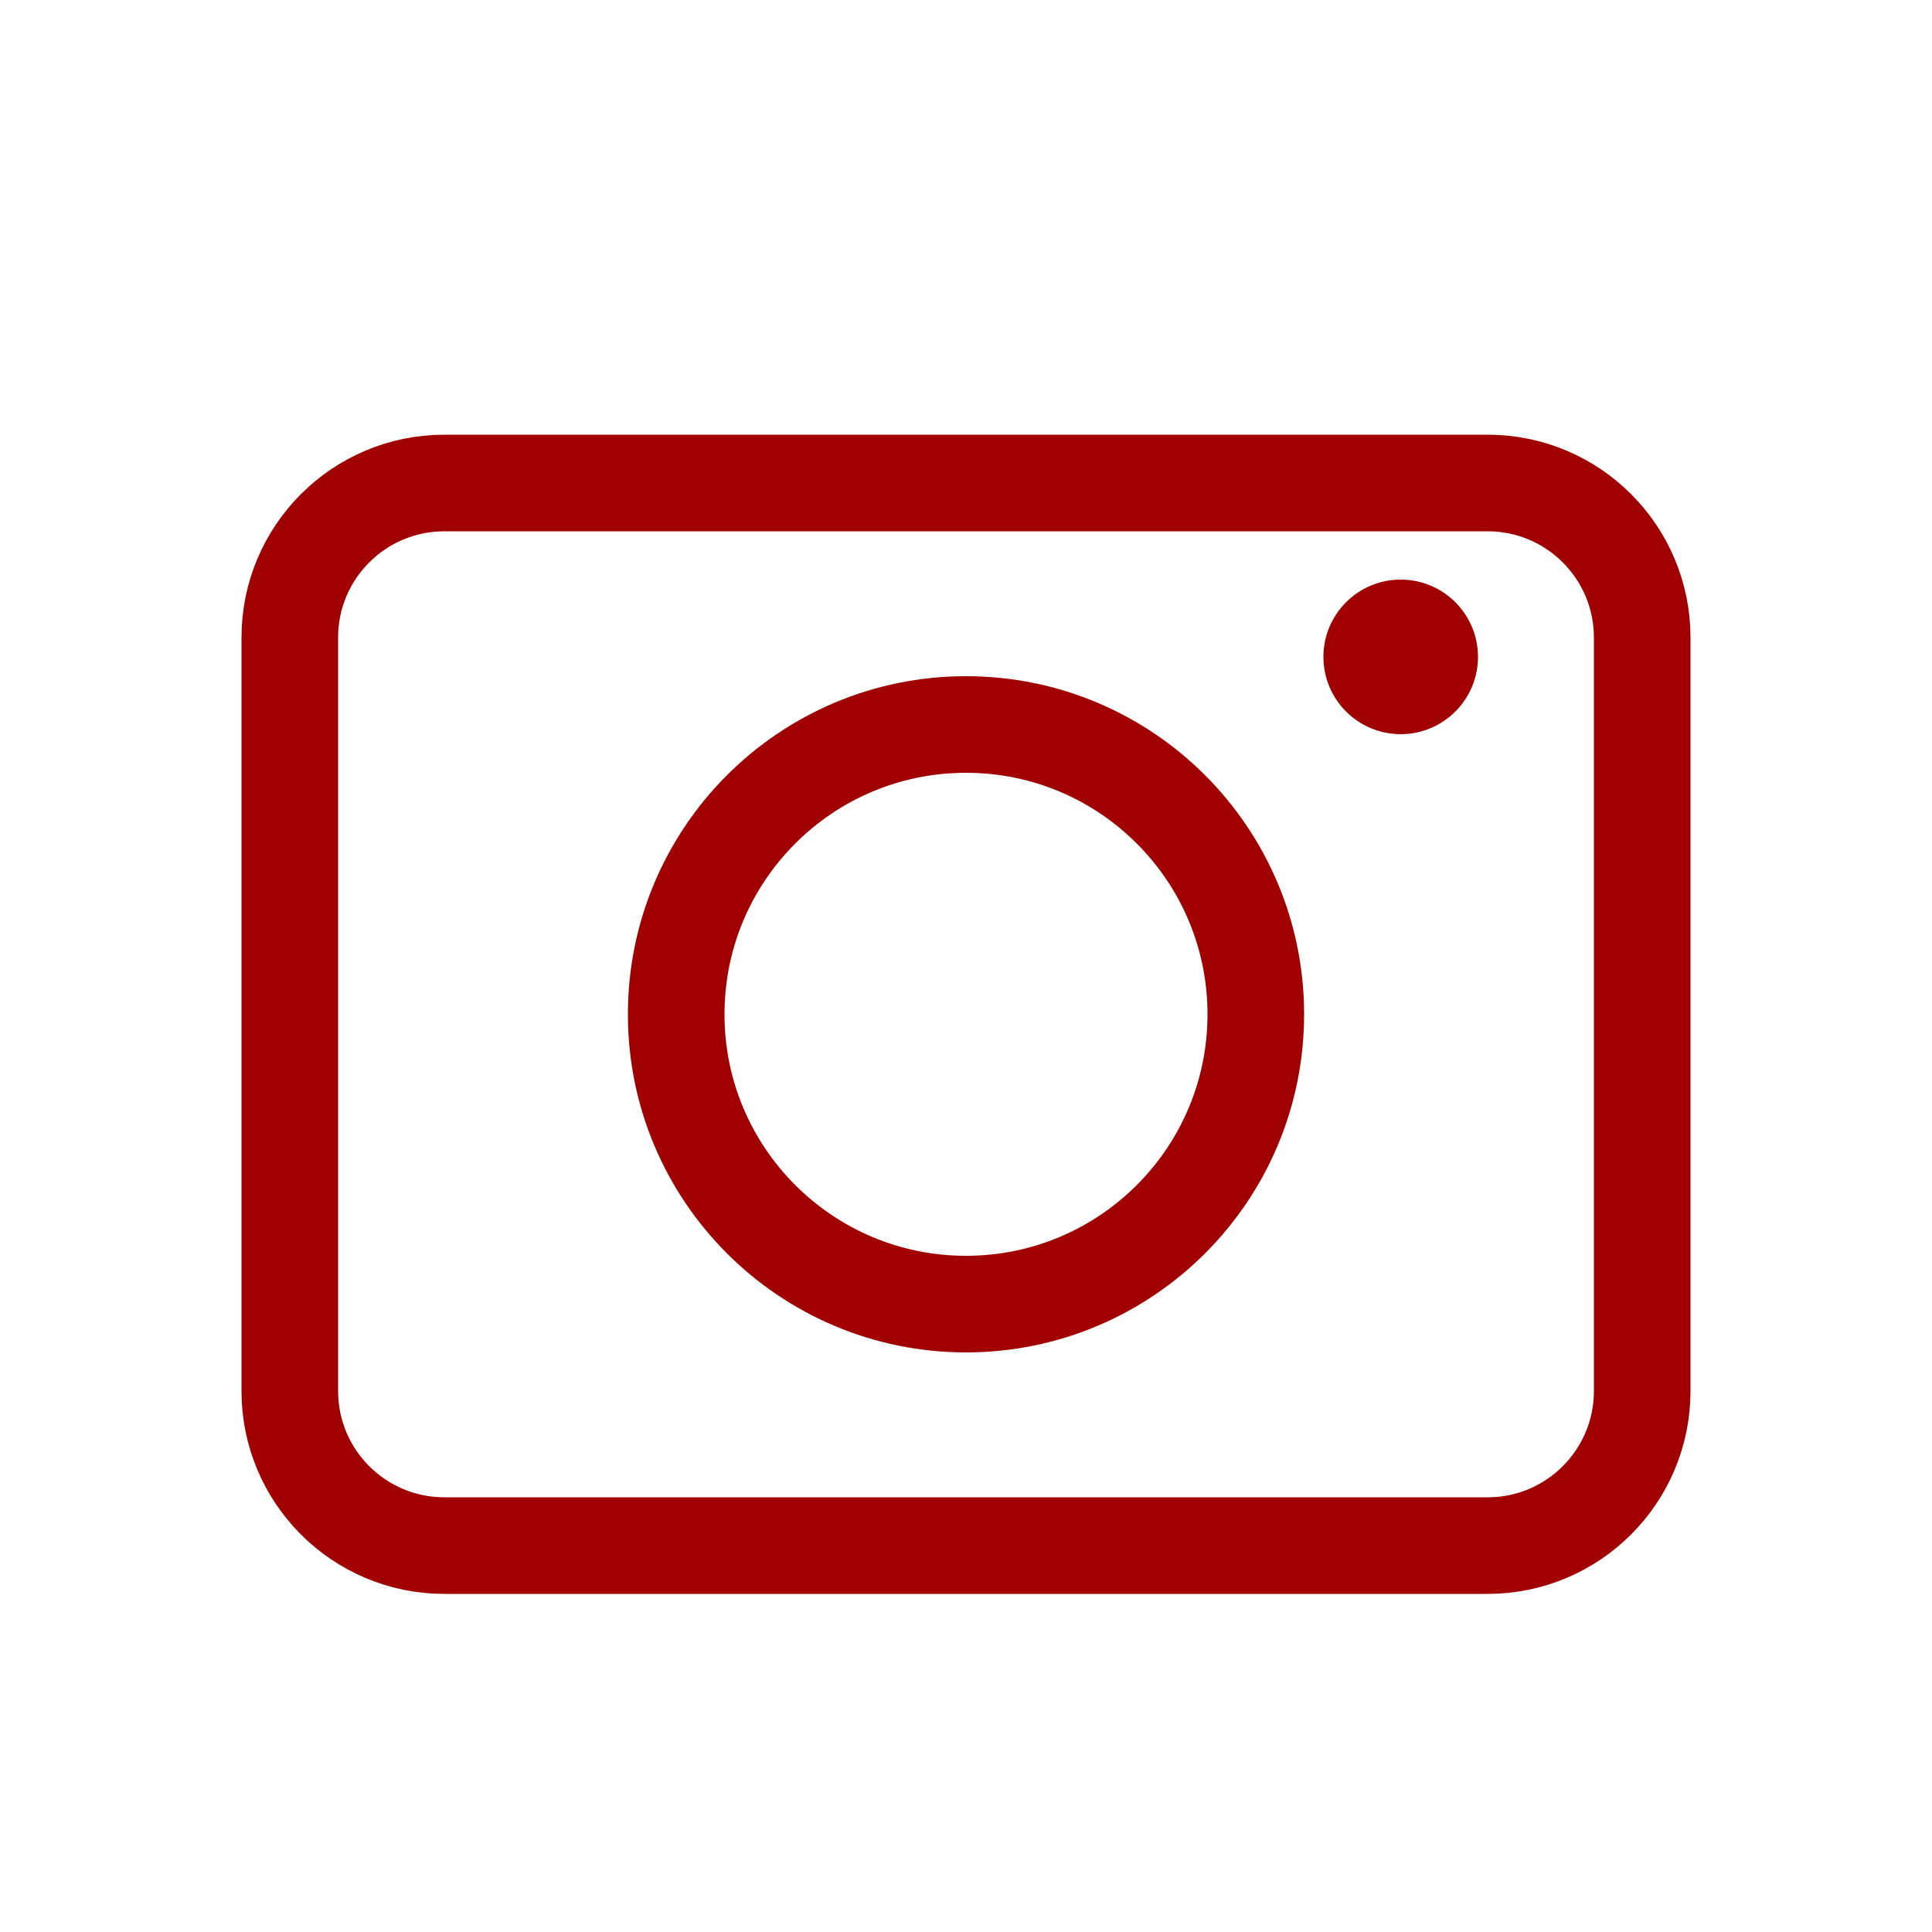
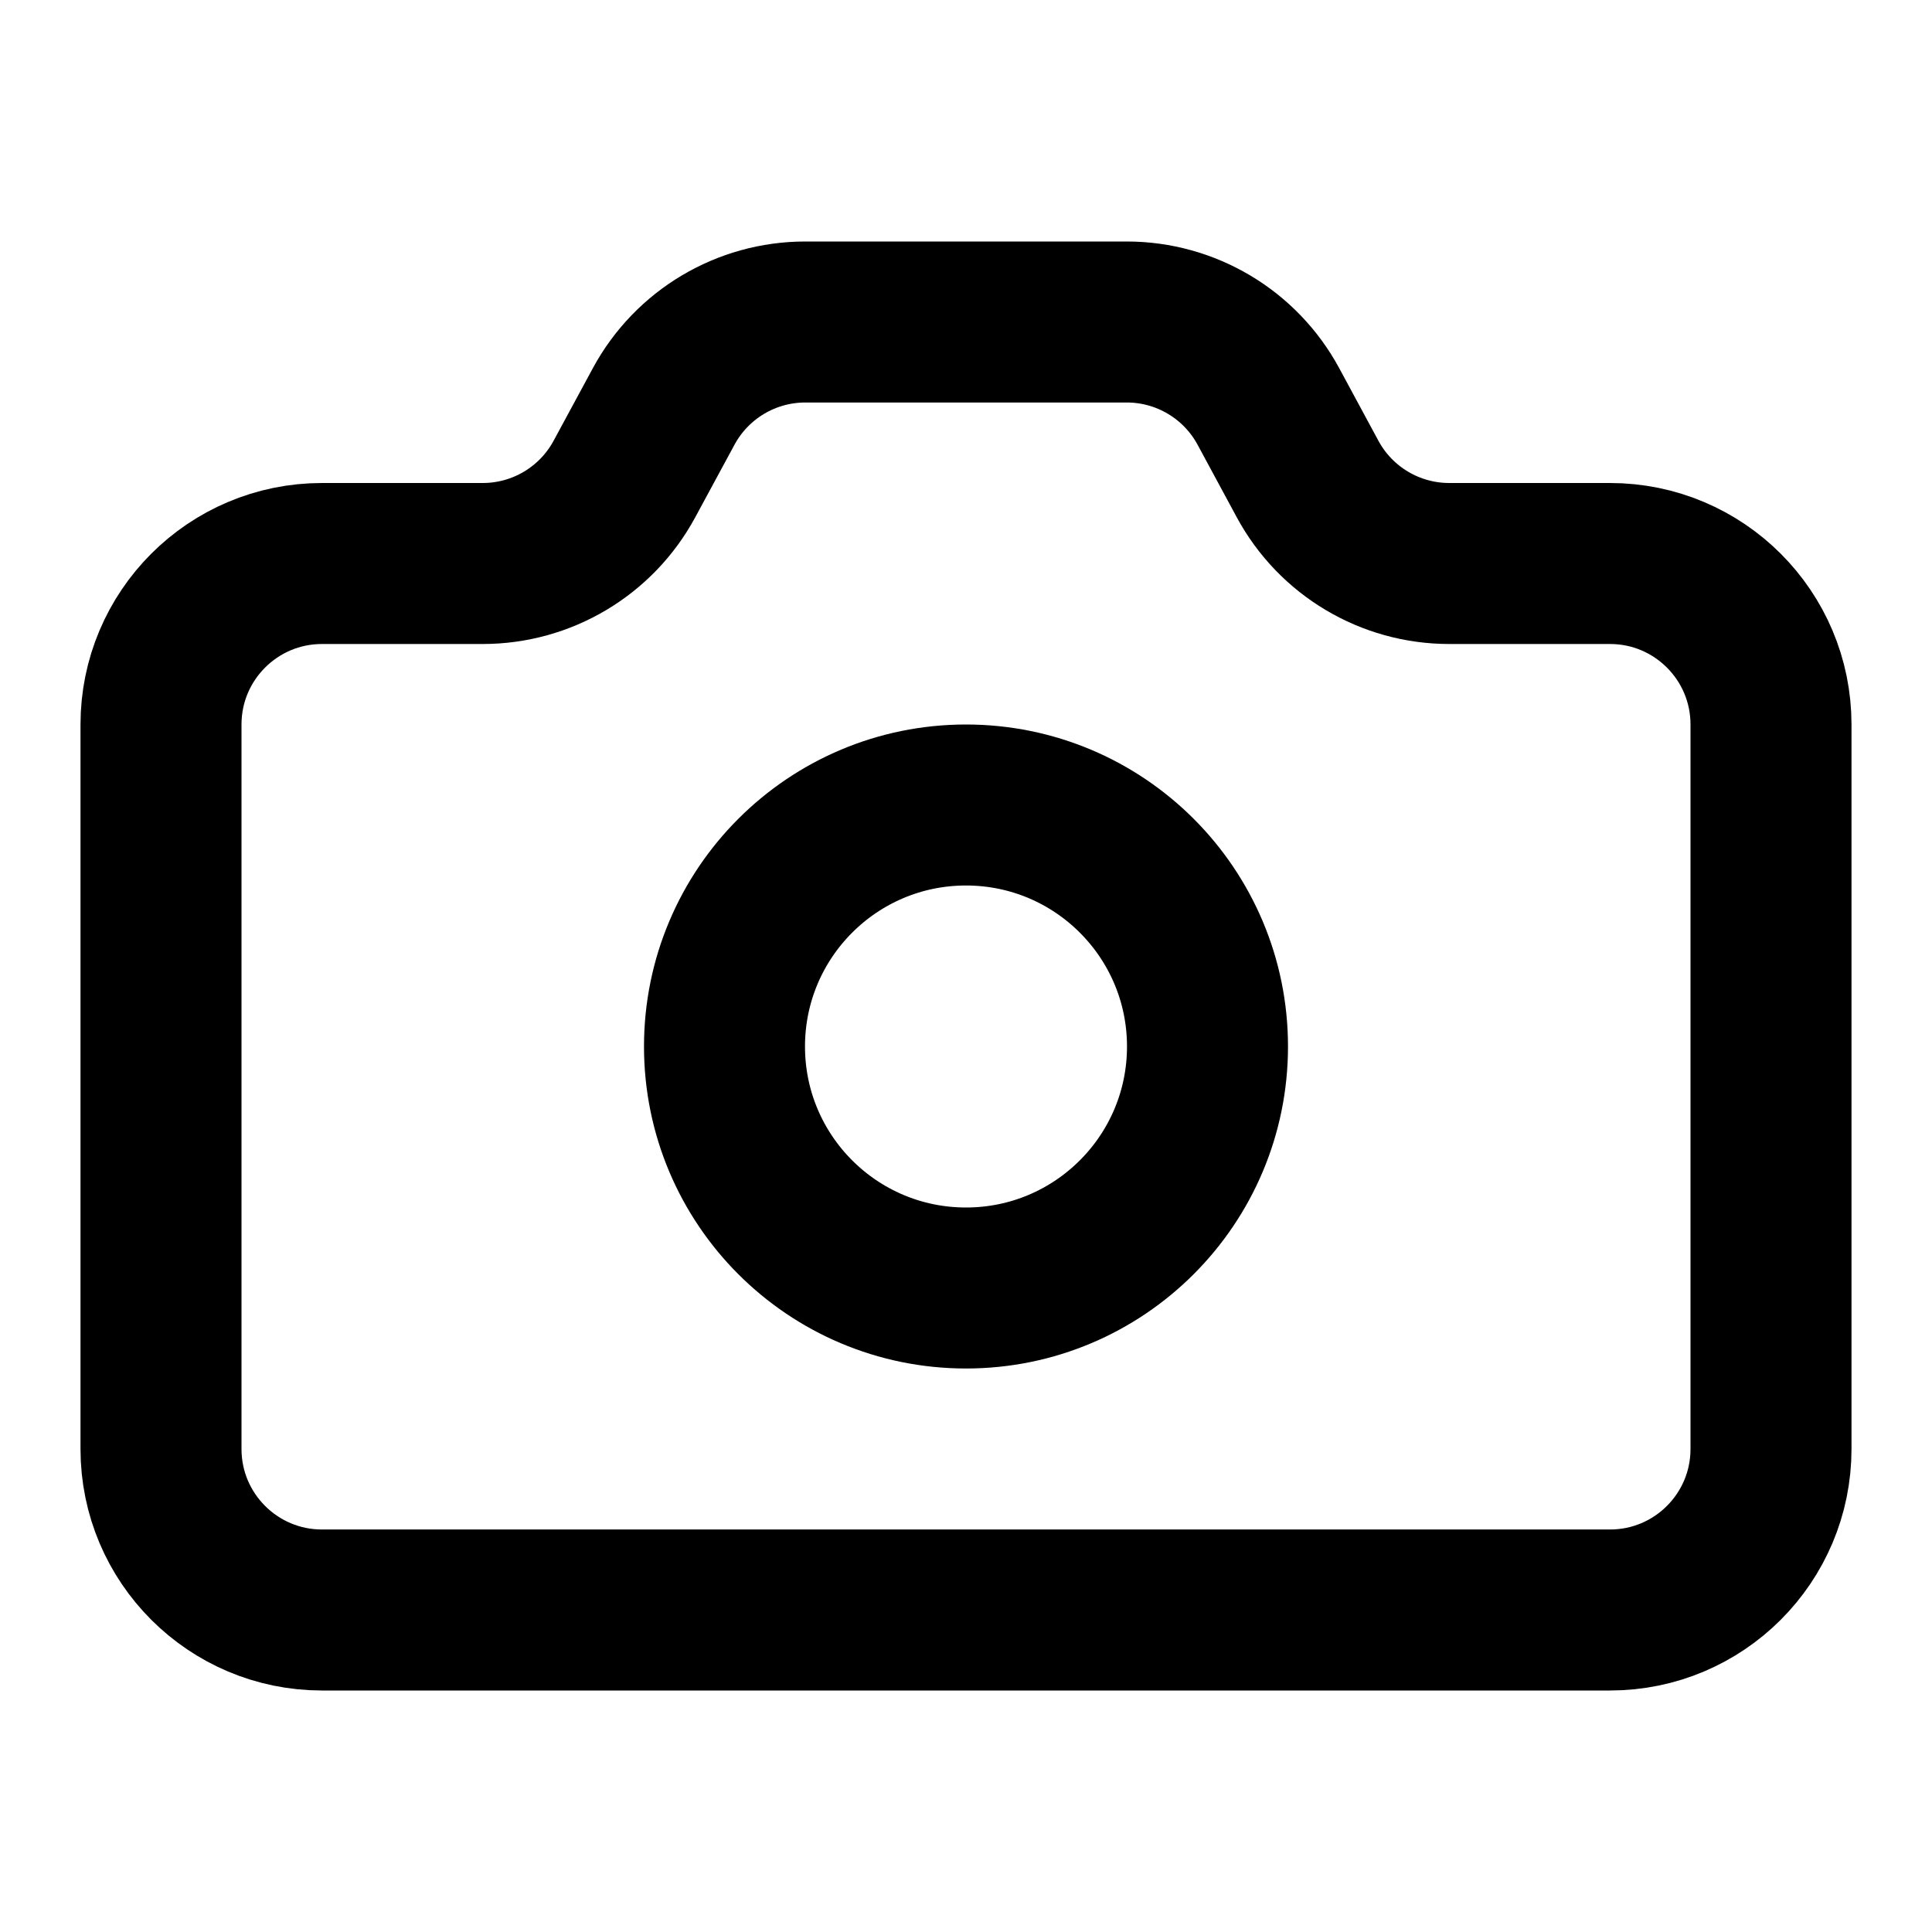
- <svg xmlns="http://www.w3.org/2000/svg" viewBox="0 0 200 200" fill="none">
-   <rect x="30" y="50" width="140" height="110" rx="16" stroke="#A10000" stroke-width="10" fill="none" />
-   <circle cx="100" cy="105" r="30" stroke="#A10000" stroke-width="10" fill="none" />
-   <circle cx="145" cy="68" r="8" fill="#A10000" />
+ <svg xmlns="http://www.w3.org/2000/svg" class="lucide lucide-camera" width="24" height="24" viewBox="0 0 24 24" fill="none" stroke="currentColor" stroke-width="2" stroke-linecap="round" stroke-linejoin="round">
+   <path d="M13.997 4a2 2 0 0 1 1.76 1.05l.486.9A2 2 0 0 0 18.003 7H20a2 2 0 0 1 2 2v9a2 2 0 0 1-2 2H4a2 2 0 0 1-2-2V9a2 2 0 0 1 2-2h1.997a2 2 0 0 0 1.759-1.048l.489-.904A2 2 0 0 1 10.004 4z" />
+   <circle cx="12" cy="13" r="3" />
</svg>
